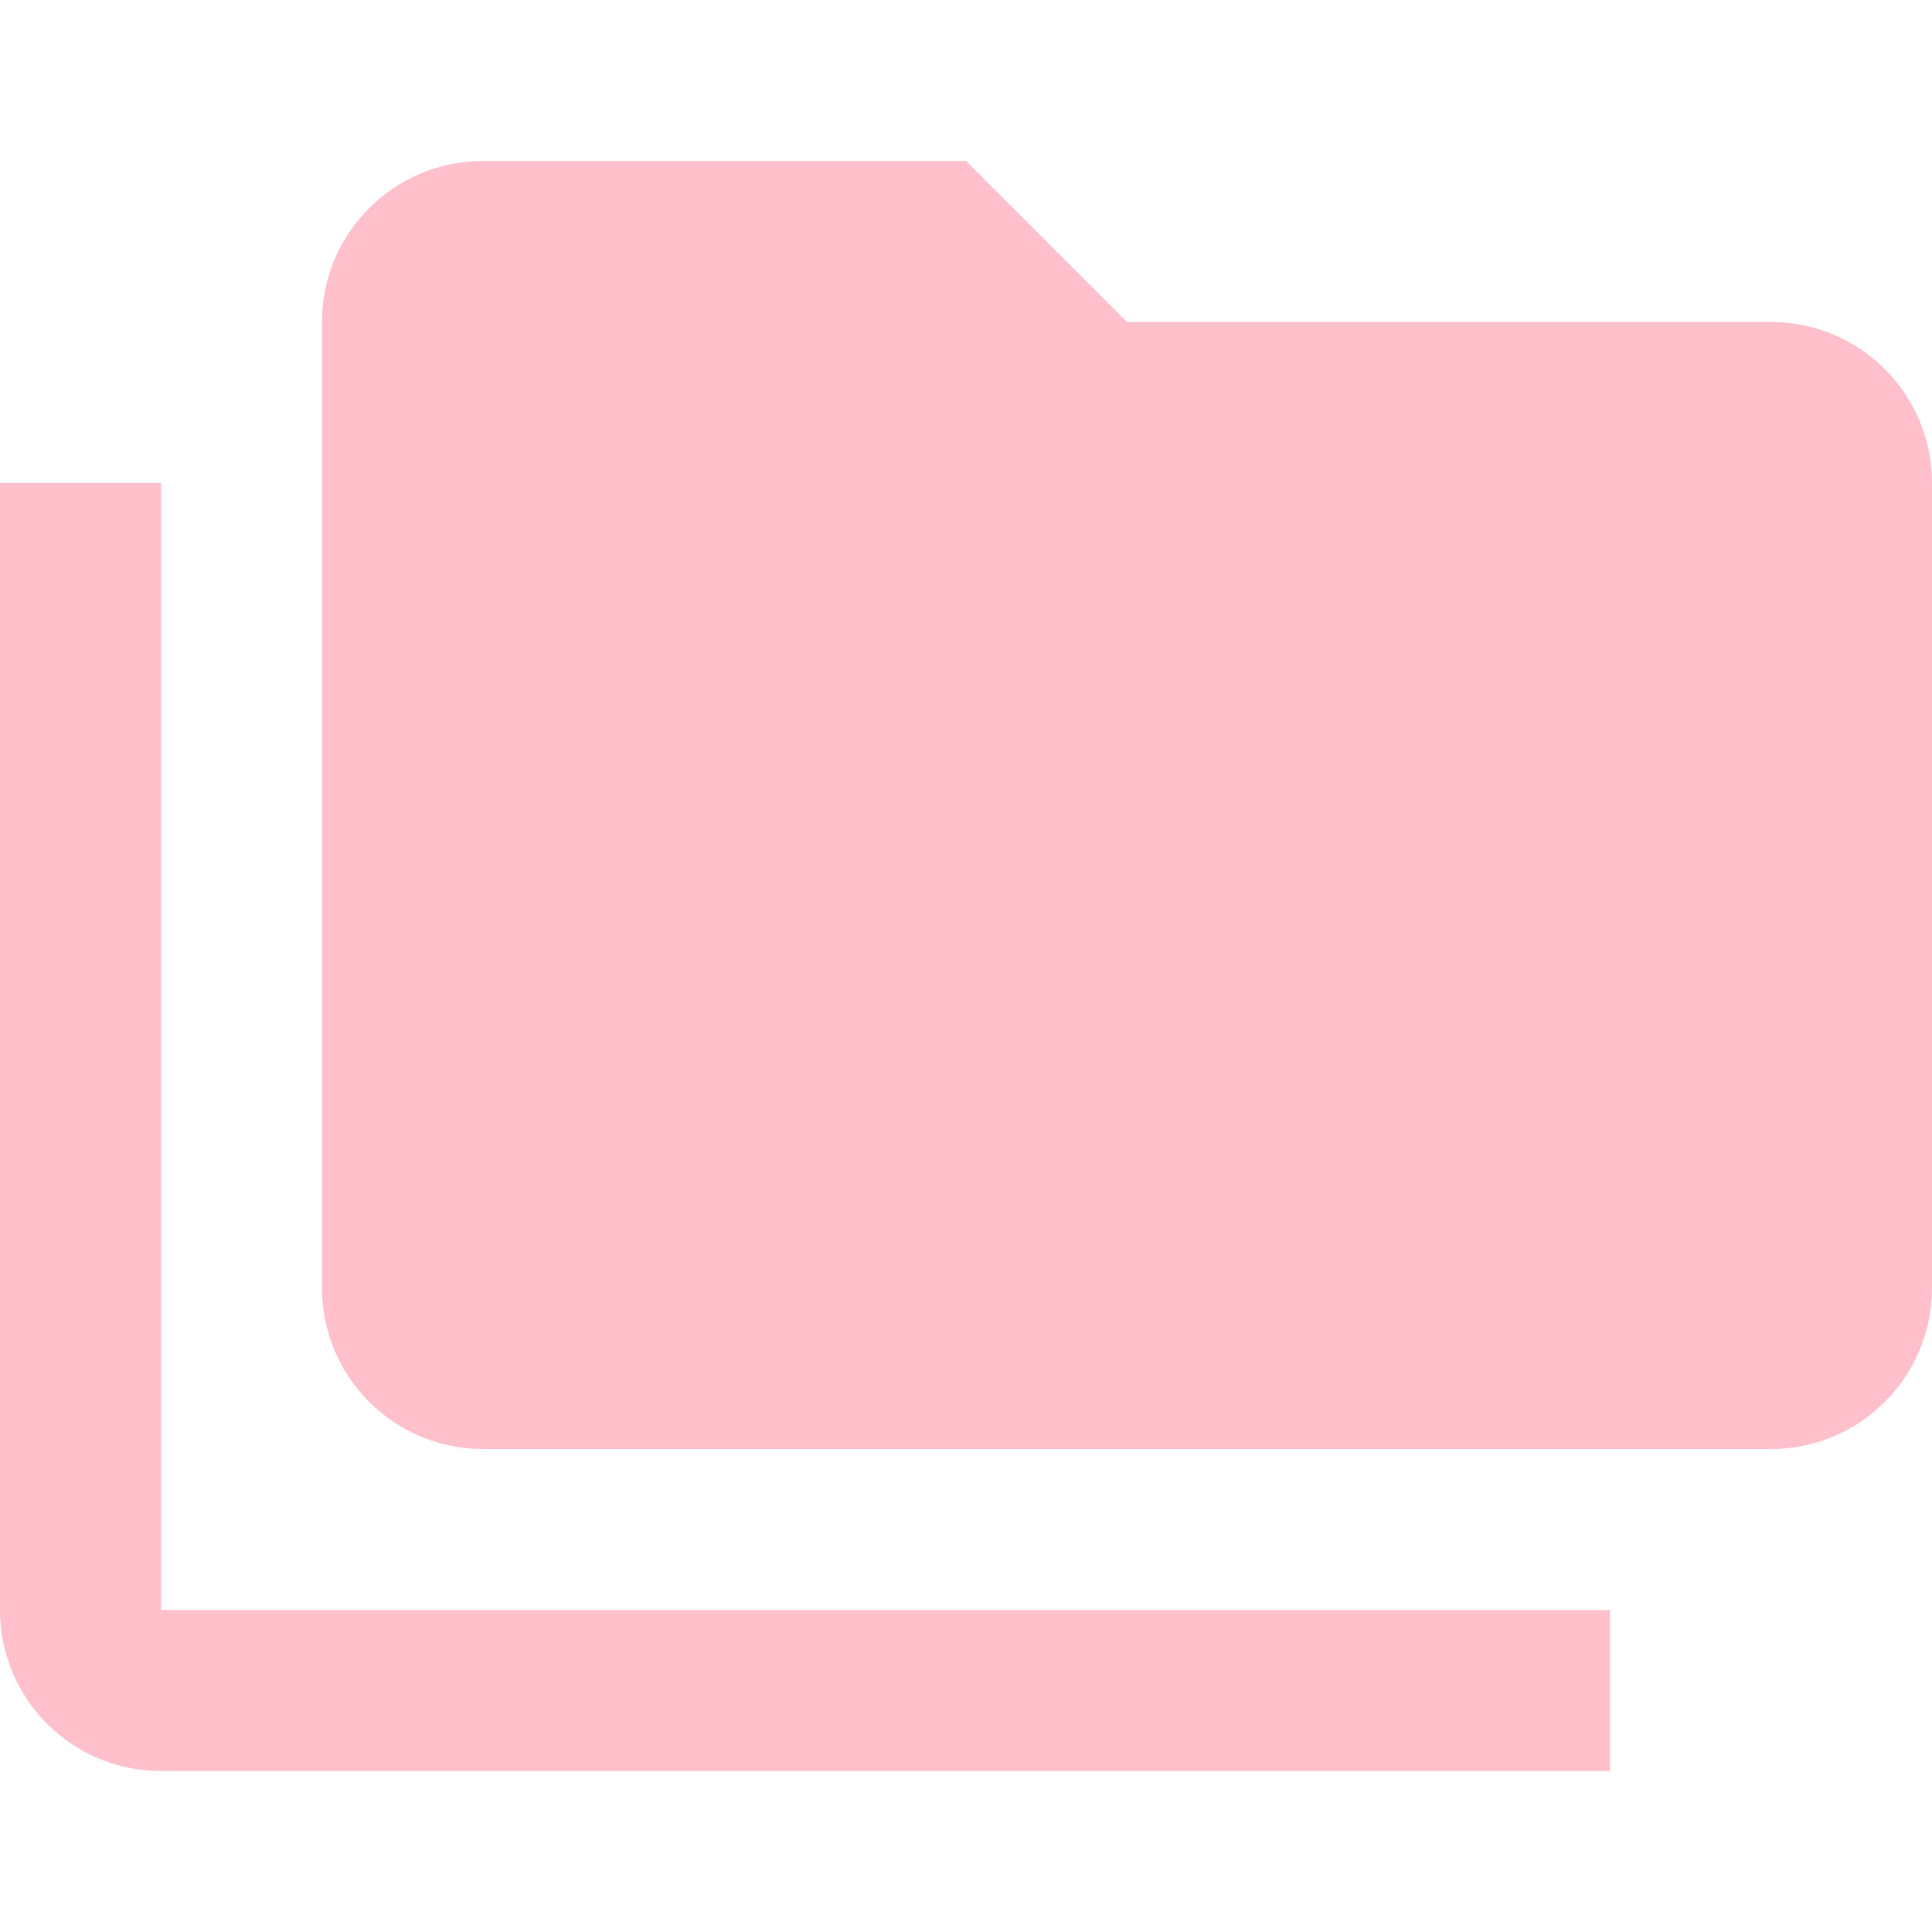
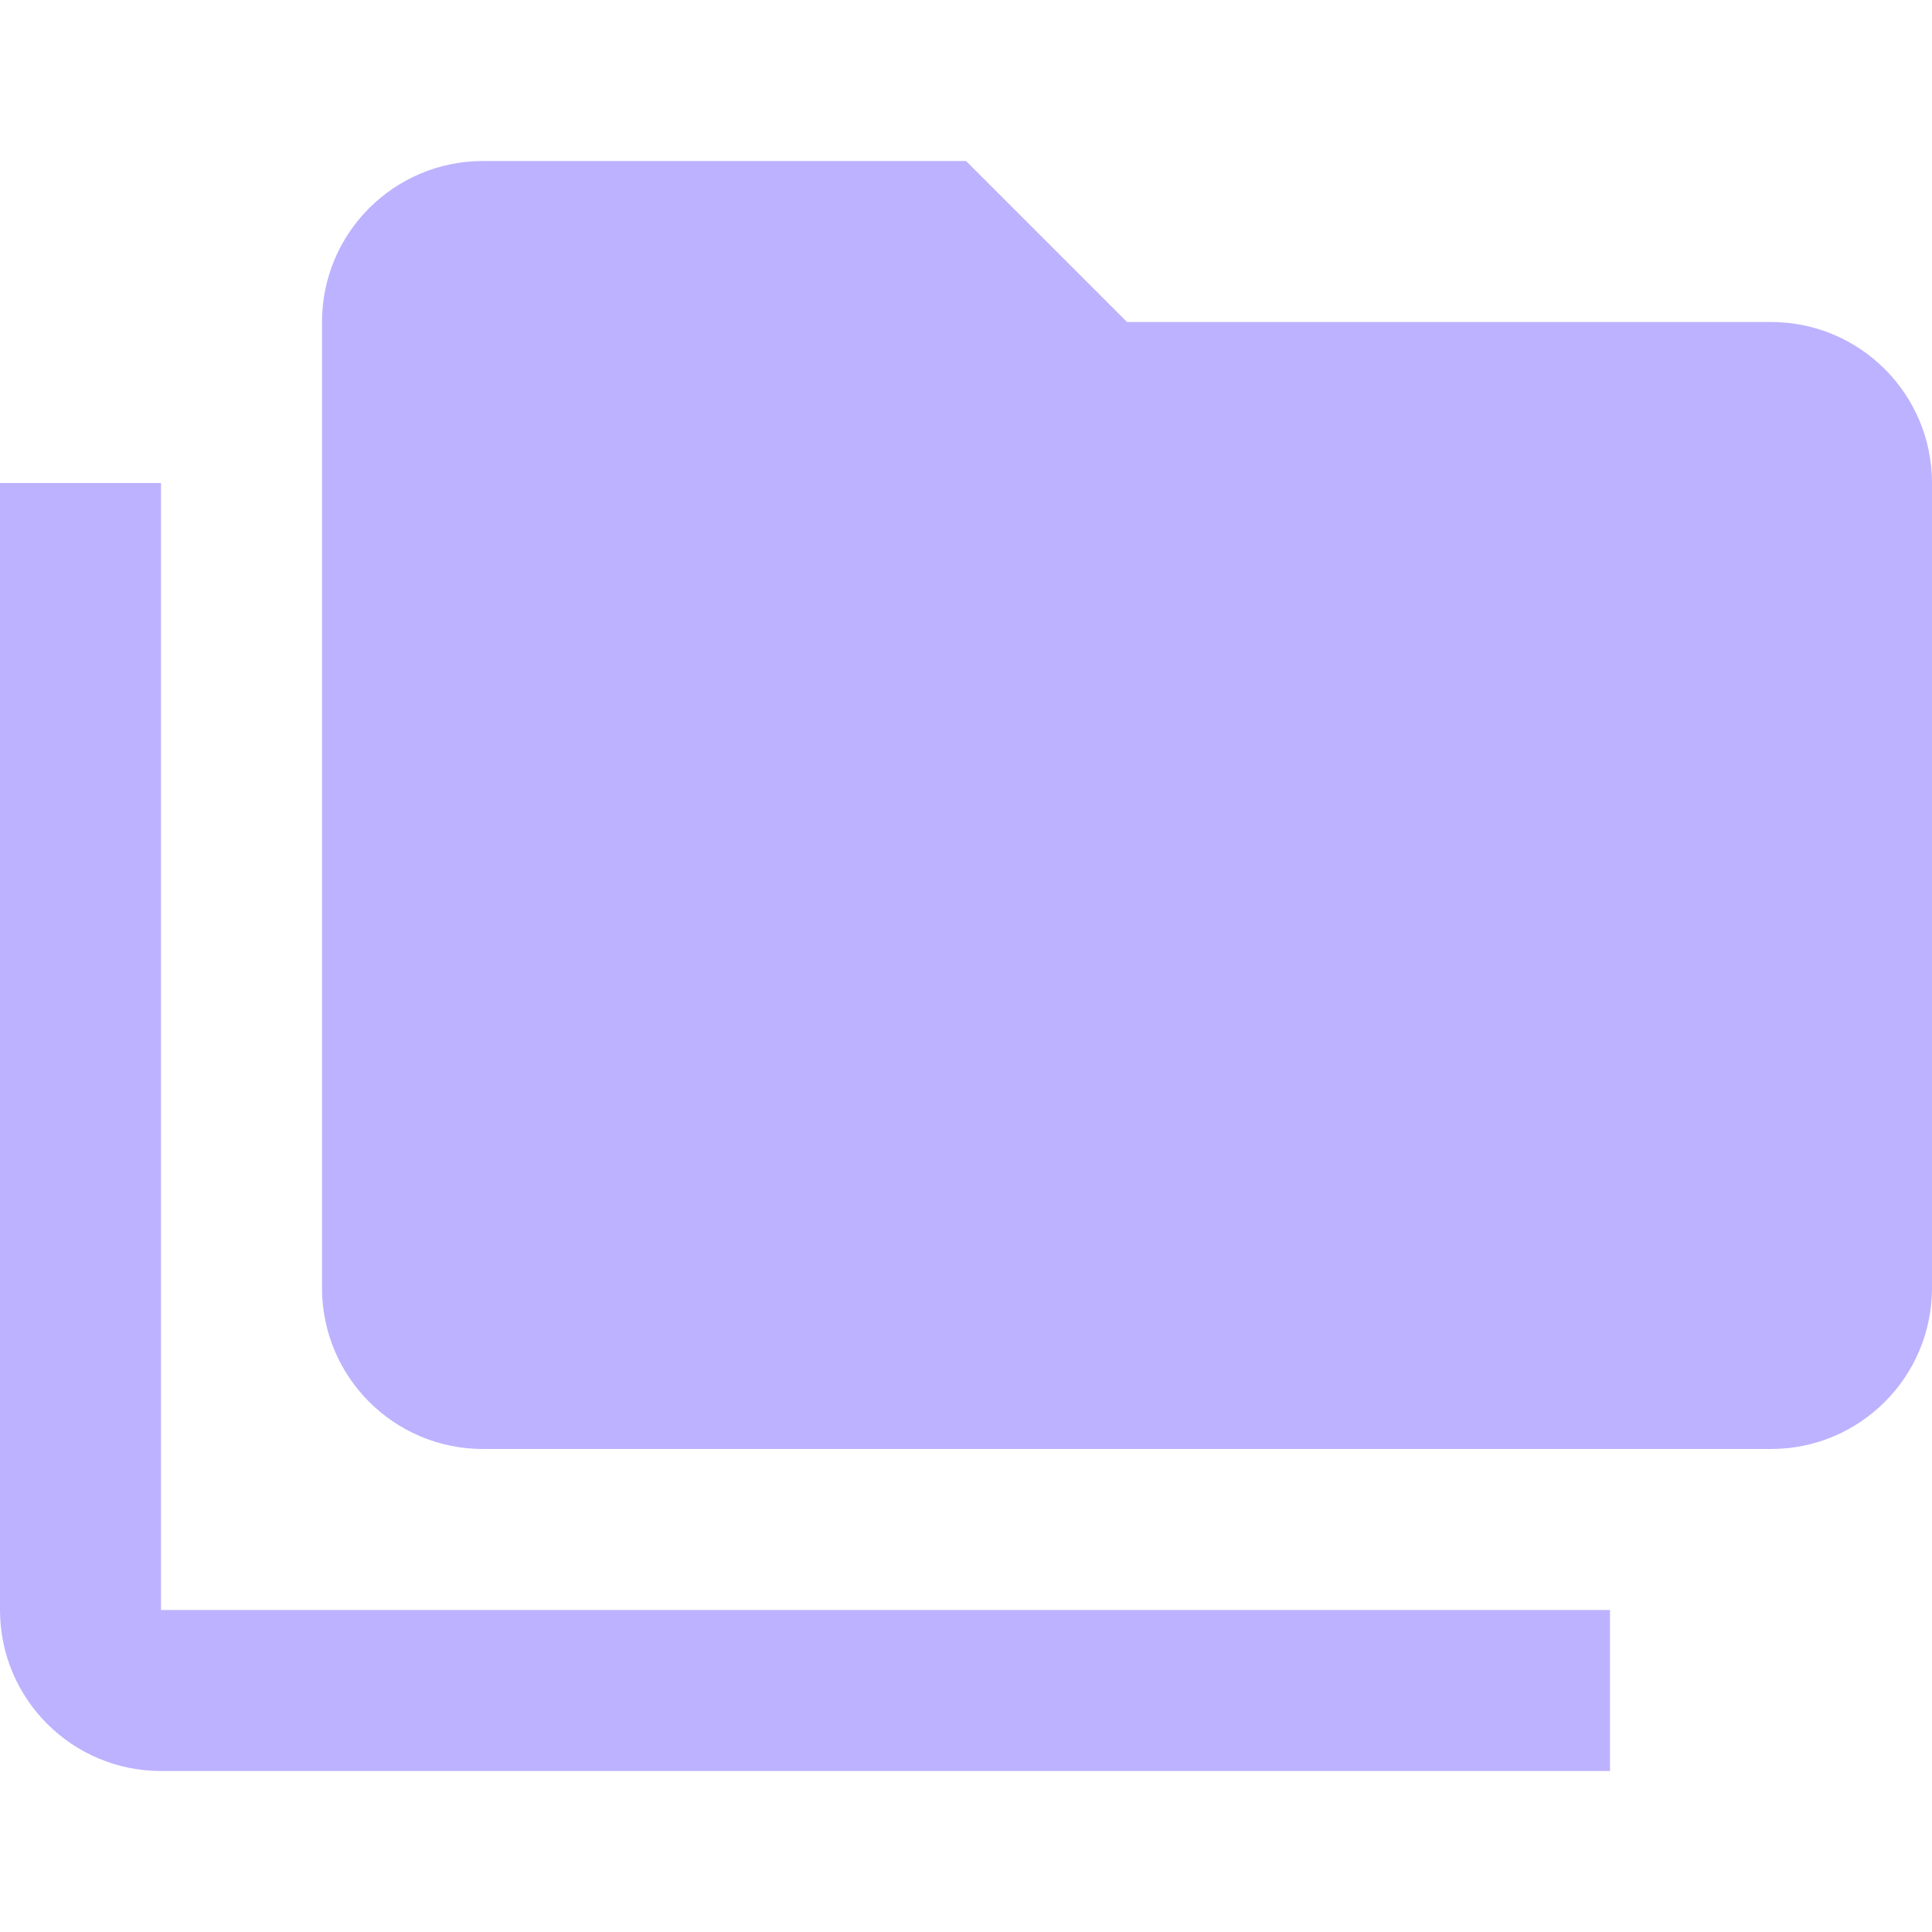
<svg xmlns="http://www.w3.org/2000/svg" viewBox="0 0 24 24">
-   <path d="M22,4H14L12,2H6A2,2 0 0,0 4,4V16A2,2 0 0,0 6,18H22A2,2 0 0,0 24,16V6A2,2 0 0,0 22,4M2,6H0V11H0V20A2,2 0 0,0 2,22H20V20H2V6Z" fill="pink" />
+   <path d="M22,4H14L12,2H6A2,2 0 0,0 4,4V16A2,2 0 0,0 6,18H22A2,2 0 0,0 24,16V6A2,2 0 0,0 22,4M2,6H0V11H0V20A2,2 0 0,0 2,22H20V20H2V6Z" fill="#BDB2FF" />
</svg>
